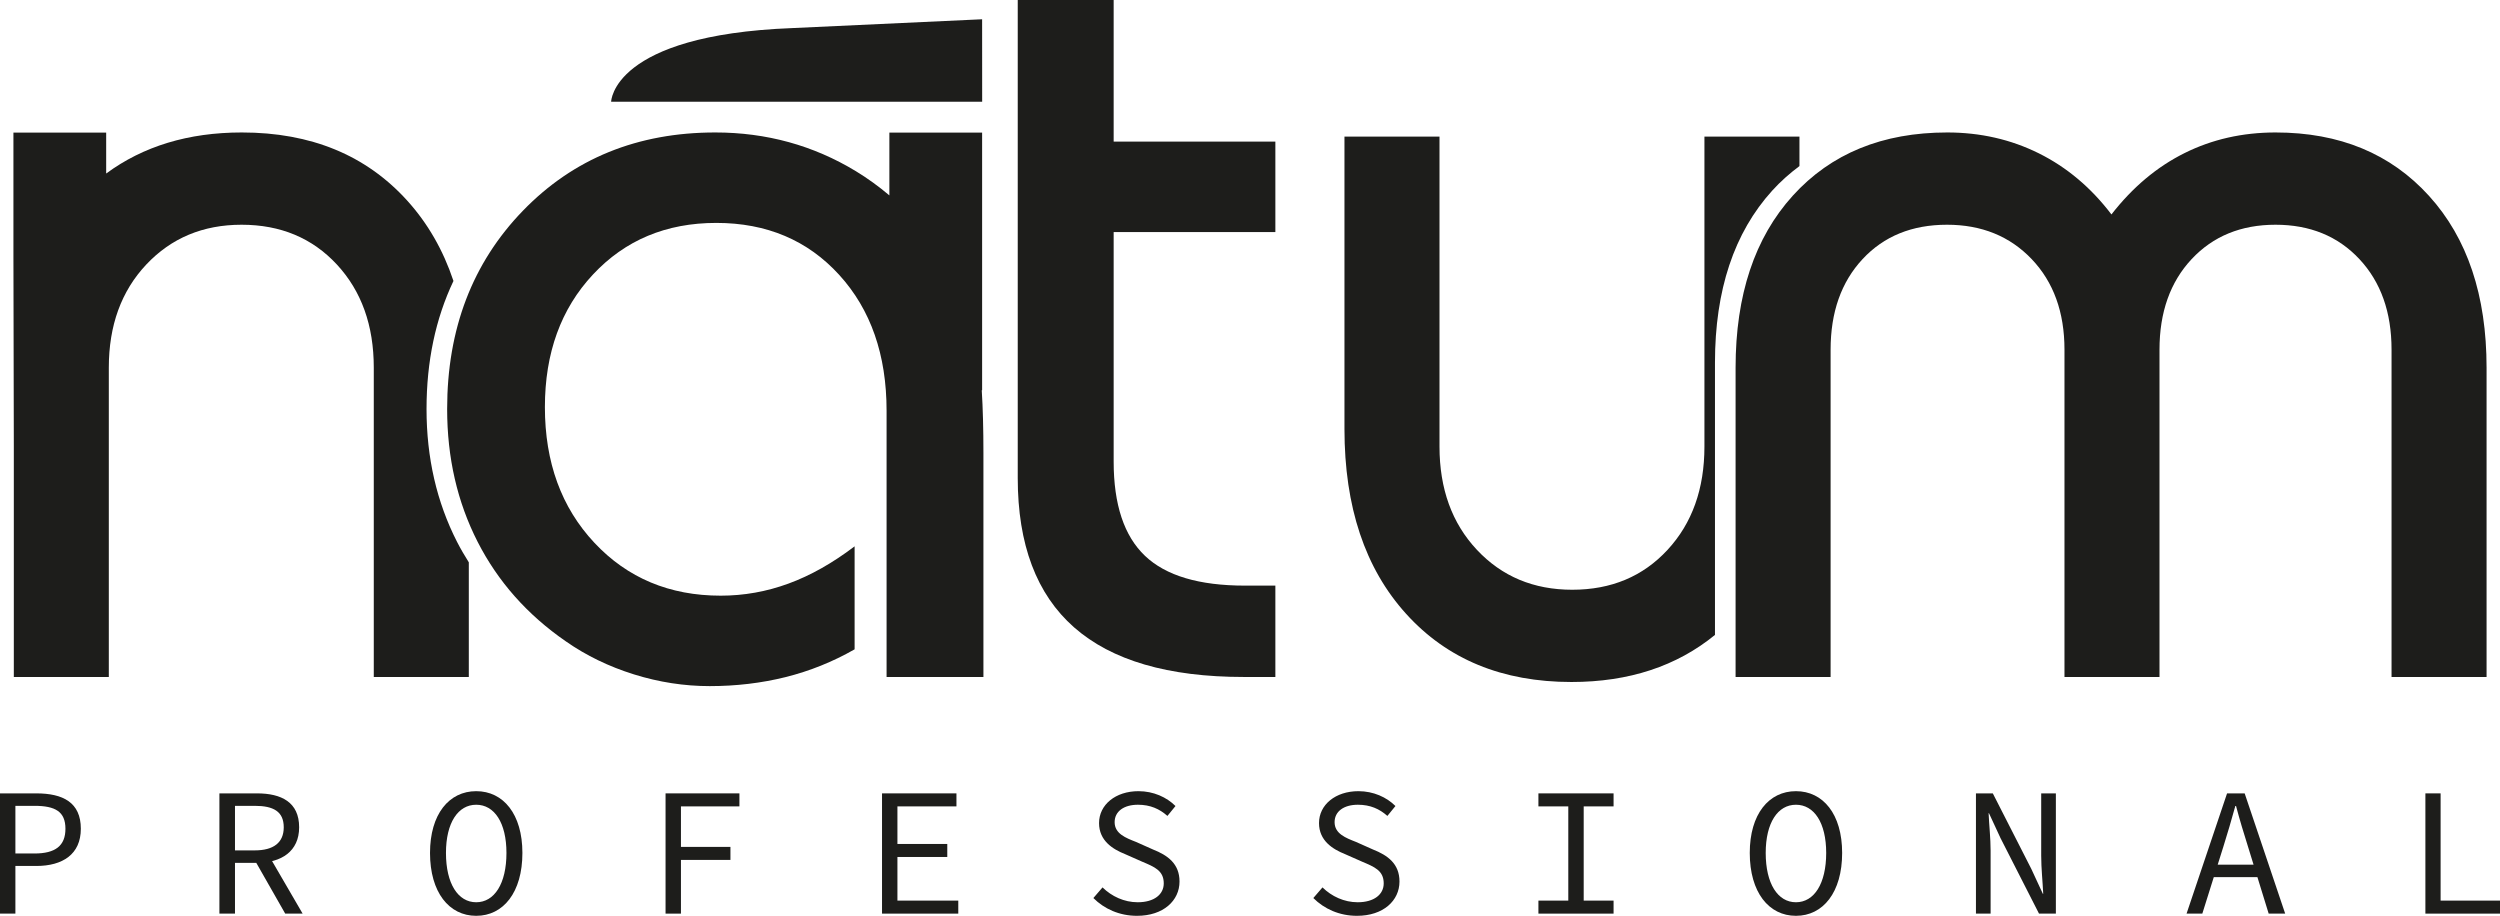
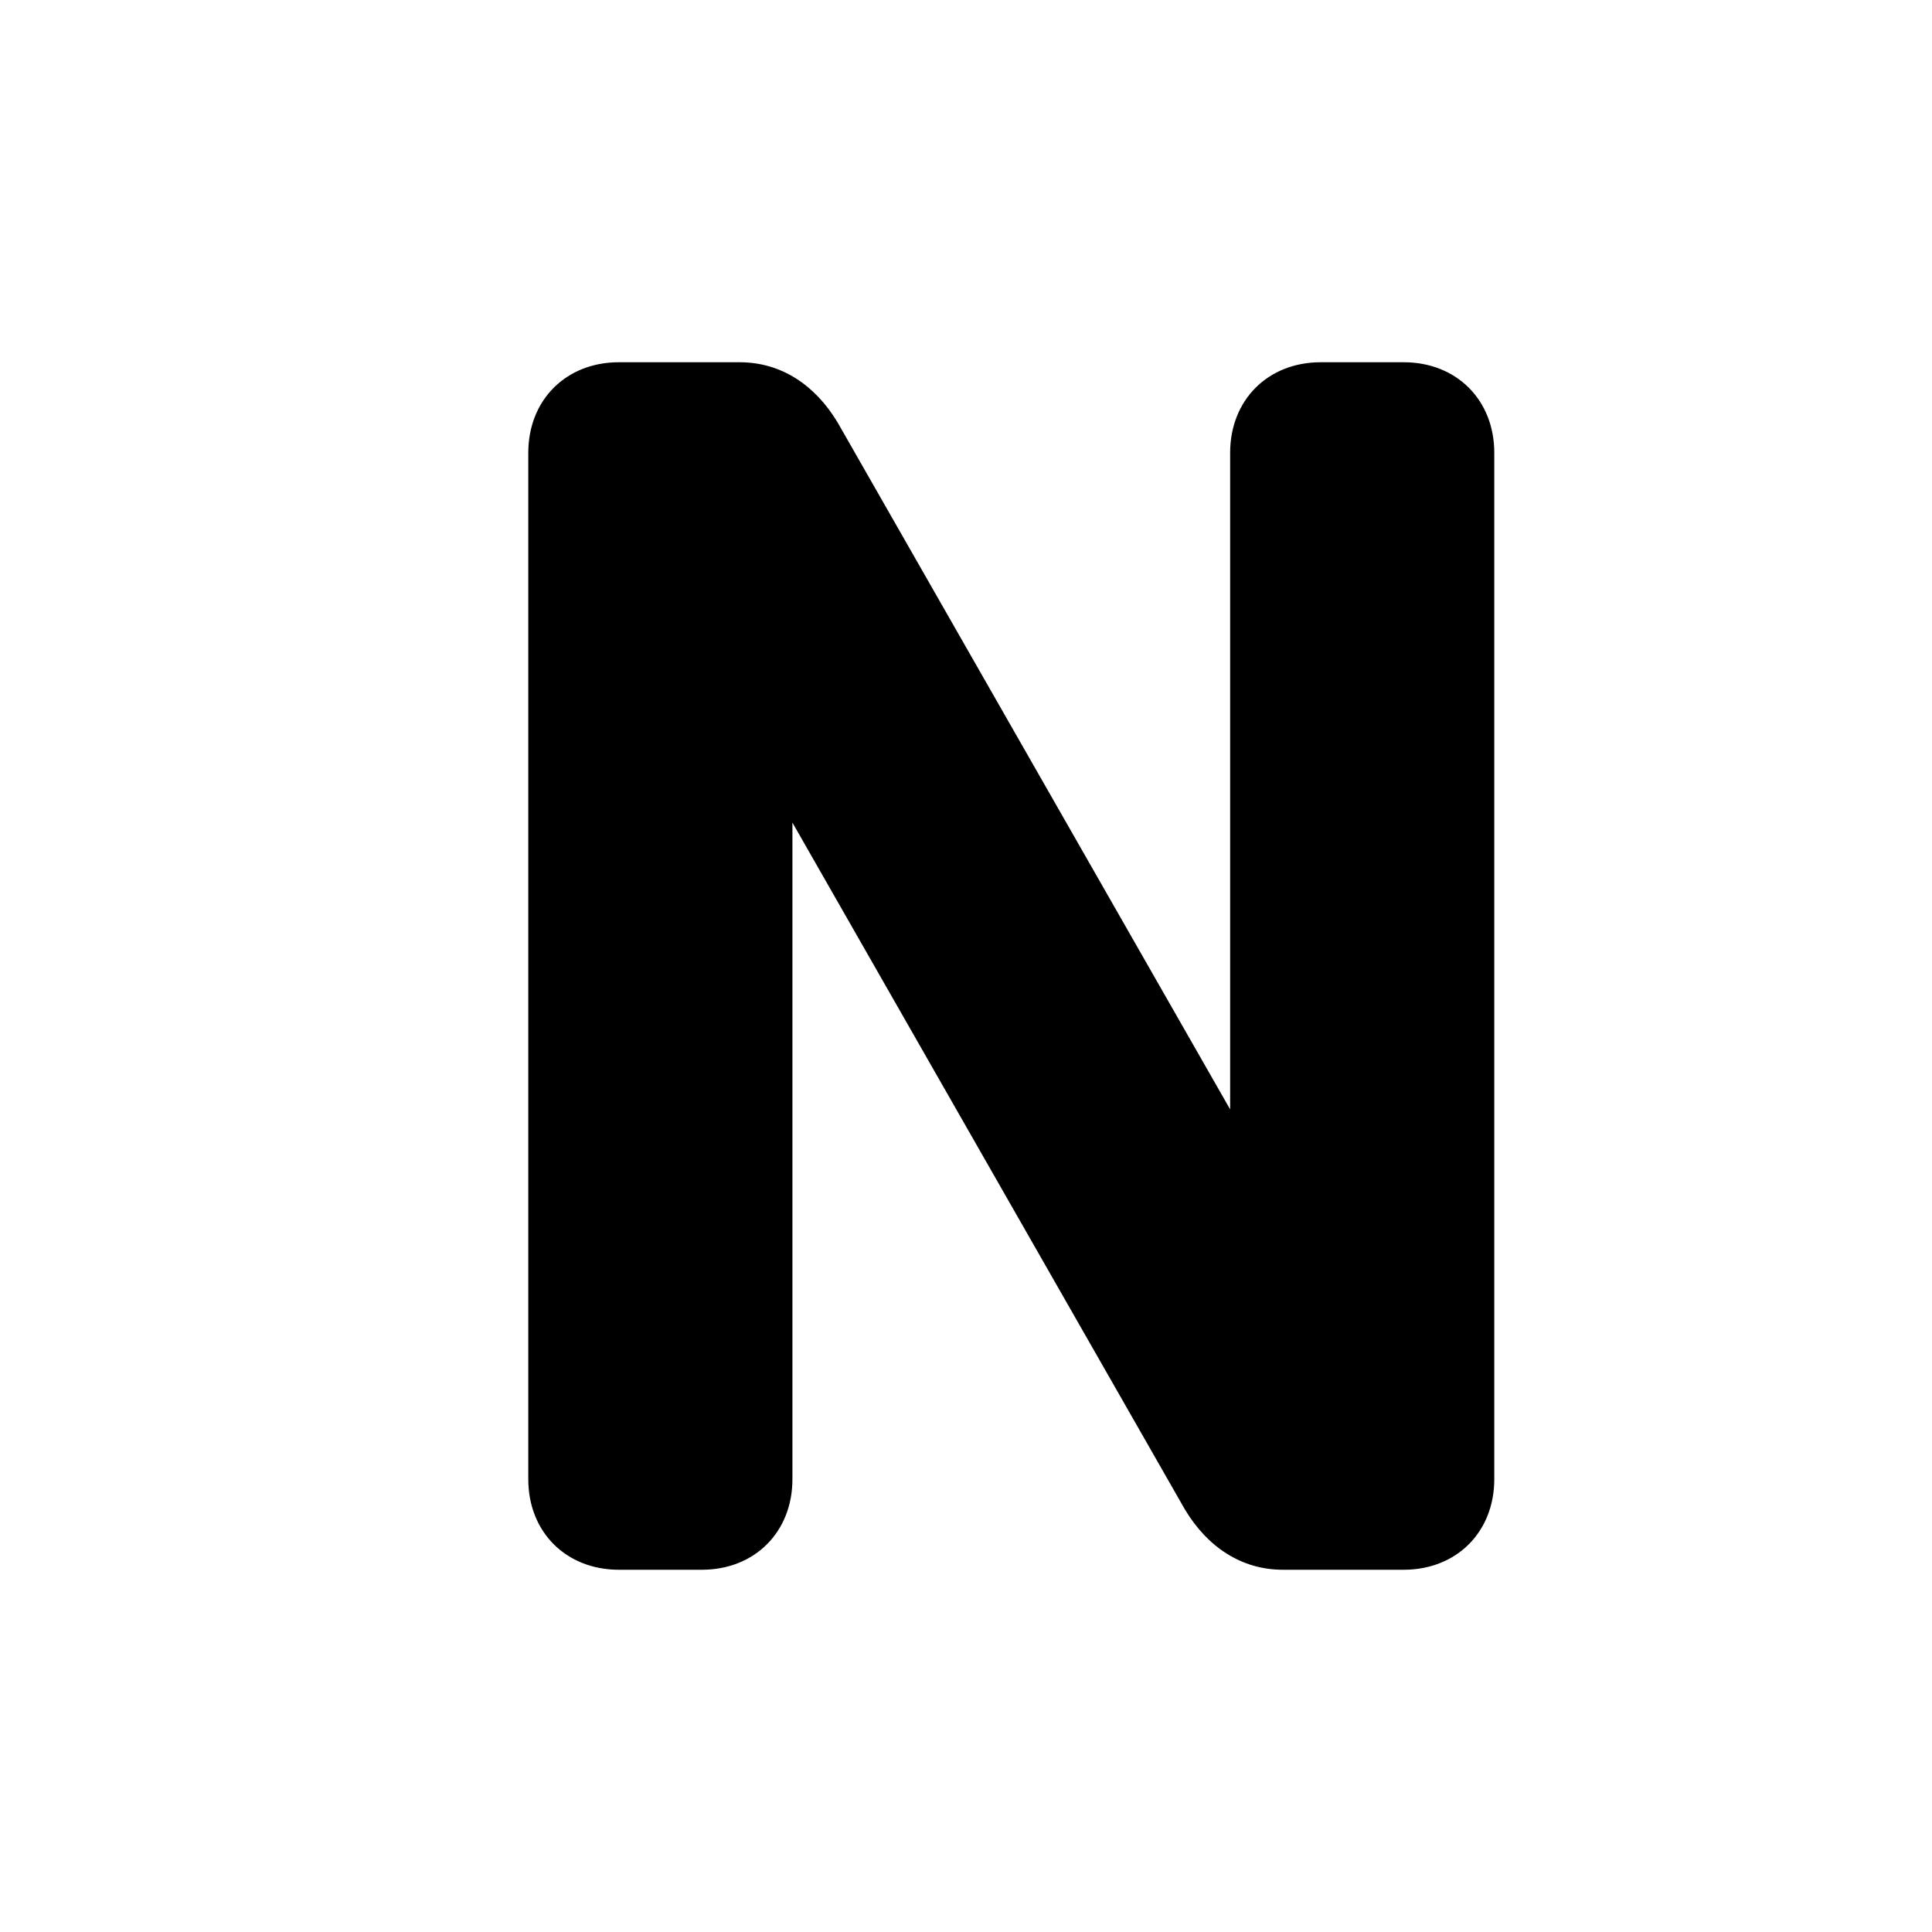
- <svg xmlns="http://www.w3.org/2000/svg" viewBox="0 0 1220.388 447.063" height="447.063" width="1220.388" xml:space="preserve" id="svg2" version="1.1">
-   <defs id="defs6">
-     <clipPath id="clipPath18" clipPathUnits="userSpaceOnUse">
-       <path id="path16" d="M 0,335.297 H 915.291 V 0 H 0 Z" />
-     </clipPath>
-   </defs>
-   <g transform="matrix(1.333333,0,0,-1.333333,0,447.0627)" id="g10">
-     <g id="g12">
-       <g clip-path="url(#clipPath18)" id="g14">
-         <g transform="translate(12.6165,22.8177)" id="g20">
-           <path id="path22" style="fill:#1d1d1b;fill-opacity:1;fill-rule:nonzero;stroke:none" d="m 0,0 c 7.65,0 11.342,2.818 11.342,9.06 0,6.308 -3.759,8.389 -11.342,8.389 H -6.98 V 0 Z M -12.616,22.011 H 0.671 c 9.731,0 16.308,-3.288 16.308,-12.951 0,-9.329 -6.644,-13.624 -16.308,-13.624 H -6.98 v -17.448 h -5.636 z" />
-         </g>
-         <g transform="translate(97.3745,23.8911)" id="g24">
-           <path id="path26" style="fill:#1d1d1b;fill-opacity:1;fill-rule:nonzero;stroke:none" d="M 0,0 13.422,-23.085 H 7.047 L -4.429,-2.952 Z m -4.094,0.067 c 6.846,0 10.604,2.819 10.604,8.456 0,5.772 -3.758,7.852 -10.604,7.852 h -7.248 V 0.067 Z m -12.952,20.871 h 13.757 c 8.926,0 15.436,-3.221 15.436,-12.415 0,-8.792 -6.51,-13.019 -15.436,-13.019 h -8.053 v -18.589 h -5.704 z" />
-         </g>
-         <g transform="translate(185.4205,23.0191)" id="g28">
-           <path id="path30" style="fill:#1d1d1b;fill-opacity:1;fill-rule:nonzero;stroke:none" d="m 0,0 c 0,11.073 -4.428,17.649 -11.072,17.649 -6.644,0 -11.074,-6.576 -11.074,-17.649 0,-11.275 4.43,-18.053 11.074,-18.053 C -4.428,-18.053 0,-11.275 0,0 m -27.984,0 c 0,14.227 6.979,22.616 16.912,22.616 9.932,0 16.911,-8.389 16.911,-22.616 0,-14.429 -6.979,-23.019 -16.911,-23.019 -9.933,0 -16.912,8.59 -16.912,23.019" />
-         </g>
-         <g transform="translate(243.67,44.829)" id="g32">
-           <path id="path34" style="fill:#1d1d1b;fill-opacity:1;fill-rule:nonzero;stroke:none" d="M 0,0 H 27.045 V -4.764 H 5.637 v -14.831 h 18.12 V -24.36 H 5.637 V -44.023 H 0 Z" />
-         </g>
-         <g transform="translate(322.9246,44.829)" id="g36">
-           <path id="path38" style="fill:#1d1d1b;fill-opacity:1;fill-rule:nonzero;stroke:none" d="M 0,0 H 27.247 V -4.764 H 5.638 v -13.758 h 18.253 v -4.765 H 5.638 v -15.971 h 22.28 v -4.765 l -27.918,0 z" />
-         </g>
-         <g transform="translate(400.301,6.5096)" id="g40">
-           <path id="path42" style="fill:#1d1d1b;fill-opacity:1;fill-rule:nonzero;stroke:none" d="m 0,0 3.355,3.893 c 3.356,-3.289 7.92,-5.436 12.885,-5.436 6.041,0 9.53,2.886 9.53,6.912 0,4.698 -3.423,6.04 -7.851,7.919 l -6.376,2.819 C 7.181,17.851 2.08,20.939 2.08,27.448 c 0,6.711 6.04,11.677 14.429,11.677 5.503,0 10.334,-2.215 13.556,-5.436 l -2.953,-3.624 c -2.885,2.55 -6.241,4.094 -10.805,4.094 -5.1,0 -8.523,-2.416 -8.523,-6.376 0,-4.228 4.094,-5.771 7.853,-7.247 l 6.174,-2.752 c 5.435,-2.147 9.73,-5.235 9.73,-11.744 0,-6.979 -5.905,-12.55 -15.569,-12.55 C 9.529,-6.51 3.959,-3.959 0,0" />
-         </g>
-         <g transform="translate(480.8312,6.5096)" id="g44">
-           <path id="path46" style="fill:#1d1d1b;fill-opacity:1;fill-rule:nonzero;stroke:none" d="m 0,0 3.355,3.893 c 3.356,-3.289 7.92,-5.436 12.885,-5.436 6.041,0 9.53,2.886 9.53,6.912 0,4.698 -3.422,6.04 -7.851,7.919 l -6.376,2.819 C 7.181,17.851 2.08,20.939 2.08,27.448 c 0,6.711 6.04,11.677 14.429,11.677 5.503,0 10.334,-2.215 13.556,-5.436 l -2.953,-3.624 c -2.885,2.55 -6.241,4.094 -10.805,4.094 -5.1,0 -8.523,-2.416 -8.523,-6.376 0,-4.228 4.094,-5.771 7.853,-7.247 l 6.174,-2.752 c 5.435,-2.147 9.73,-5.235 9.73,-11.744 0,-6.979 -5.905,-12.55 -15.569,-12.55 C 9.529,-6.51 3.959,-3.959 0,0" />
-         </g>
-         <g transform="translate(563.2403,5.5706)" id="g48">
-           <path id="path50" style="fill:#1d1d1b;fill-opacity:1;fill-rule:nonzero;stroke:none" d="M 0,0 H 10.939 V 34.494 H 0 v 4.764 H 27.515 V 34.494 H 16.576 V 0 H 27.515 V -4.765 H 0 Z" />
-         </g>
-         <g transform="translate(668.5998,23.0191)" id="g52">
-           <path id="path54" style="fill:#1d1d1b;fill-opacity:1;fill-rule:nonzero;stroke:none" d="m 0,0 c 0,11.073 -4.428,17.649 -11.072,17.649 -6.644,0 -11.074,-6.576 -11.074,-17.649 0,-11.275 4.43,-18.053 11.074,-18.053 C -4.428,-18.053 0,-11.275 0,0 m -27.984,0 c 0,14.227 6.979,22.616 16.912,22.616 9.931,0 16.911,-8.389 16.911,-22.616 0,-14.429 -6.98,-23.019 -16.911,-23.019 -9.933,0 -16.912,8.59 -16.912,23.019" />
-         </g>
-         <g transform="translate(723.4271,44.829)" id="g56">
-           <path id="path58" style="fill:#1d1d1b;fill-opacity:1;fill-rule:nonzero;stroke:none" d="m 0,0 h 6.175 l 14.092,-27.649 4.228,-9.126 h 0.135 c -0.202,4.362 -0.739,9.327 -0.739,13.958 V 0 H 29.26 V -44.023 H 23.086 L 8.993,-16.374 4.765,-7.247 H 4.631 c 0.201,-4.497 0.738,-9.195 0.738,-13.758 V -44.023 H 0 Z" />
-         </g>
-         <path id="path60" style="fill:#1d1d1b;fill-opacity:1;fill-rule:nonzero;stroke:none" d="m 808.386,18.724 h 20.2 V 14.16 h -20.2 z m 6.98,26.105 h 6.443 L 836.64,0.806 h -6.04 l -7.583,24.562 c -1.544,4.898 -3.02,9.731 -4.362,14.831 h -0.269 c -1.409,-5.1 -2.819,-9.933 -4.362,-14.831 L 806.306,0.806 h -5.771 z" />
-         <g transform="translate(887.9775,44.829)" id="g62">
-           <path id="path64" style="fill:#1d1d1b;fill-opacity:1;fill-rule:nonzero;stroke:none" d="m 0,0 h 5.57 v -39.258 h 21.743 v -4.765 H 0 Z" />
-         </g>
-         <g transform="translate(648.8451,265.5158)" id="g66">
-           <path id="path68" style="fill:#1d1d1b;fill-opacity:1;fill-rule:nonzero;stroke:none" d="M 0,0 C 3.073,3.387 6.423,6.335 9.965,8.978 V 19.776 H -24.824 V -93.702 c 0,-15.483 -4.496,-28.085 -13.499,-37.818 -8.999,-9.748 -20.63,-14.615 -34.899,-14.615 -14.134,0 -25.767,4.867 -34.902,14.615 -9.132,9.733 -13.696,22.335 -13.696,37.818 V 19.776 h -34.794 V -87.288 c 0,-28.488 7.523,-51.045 22.577,-67.673 15.042,-16.634 35.219,-24.948 60.522,-24.948 21.08,0 38.56,5.805 52.55,17.236 v 99.684 c 0,26.57 6.991,47.576 20.965,62.989" />
-         </g>
-         <g transform="translate(635.4263,87.4456)" id="g70">
-           <path id="path72" style="fill:#1d1d1b;fill-opacity:1;fill-rule:nonzero;stroke:none" d="m 0,0 v 113.243 c 0,26.57 6.991,47.576 20.965,62.989 13.981,15.41 32.827,23.122 56.526,23.122 12.113,0 23.295,-2.552 33.552,-7.647 10.256,-5.109 19.109,-12.56 26.564,-22.366 7.722,9.931 16.635,17.421 26.752,22.457 10.111,5.037 21.226,7.556 33.337,7.556 23.421,0 42.152,-7.745 56.191,-23.227 14.039,-15.474 21.061,-36.438 21.061,-62.884 V 0 h -34.789 v 119.836 c 0,13.711 -3.922,24.759 -11.769,33.15 -7.842,8.39 -18.081,12.586 -30.71,12.586 -12.626,0 -22.868,-4.196 -30.714,-12.586 -7.842,-8.391 -11.764,-19.439 -11.764,-33.15 V 0 h -34.79 v 119.836 c 0,13.711 -4.007,24.759 -12.002,33.15 -8.007,8.39 -18.346,12.586 -31.005,12.586 -12.813,0 -23.118,-4.196 -30.915,-12.586 -7.805,-8.391 -11.701,-19.439 -11.701,-33.15 L 34.789,0 Z" />
-         </g>
-         <g transform="translate(372.6109,335.2972)" id="g74">
-           <path id="path76" style="fill:#1d1d1b;fill-opacity:1;fill-rule:nonzero;stroke:none" d="M 0,0 H 35.119 V -51.847 H 94.322 V -84.961 H 35.119 v -84.022 c 0,-15.752 3.826,-27.254 11.466,-34.515 7.635,-7.277 19.831,-10.906 36.578,-10.906 h 11.159 v -33.448 H 82.761 c -27.655,0 -48.365,6.052 -62.121,18.156 C 6.878,-217.581 0,-199.349 0,-174.994 Z" />
-         </g>
-         <g transform="translate(156.1608,185.5511)" id="g78">
-           <path id="path80" style="fill:#1d1d1b;fill-opacity:1;fill-rule:nonzero;stroke:none" d="M 0,0 C 0,17.437 3.303,33.053 9.857,46.881 6.093,58.182 0.444,67.999 -7.097,76.328 c -15.046,16.611 -35.223,24.92 -60.523,24.92 -19.61,0 -36.139,-5.054 -49.668,-15.035 v 14.977 h -33.957 V 56.093 c 0,-23.219 0.144,-46.34 0.144,-69.54 v -60.574 -24.084 h 34.78 V 15.138 c 0,15.446 4.567,28.025 13.707,37.749 9.138,9.713 20.768,14.58 34.898,14.58 14.275,0 25.906,-4.867 34.904,-14.58 9.004,-9.724 13.499,-22.303 13.499,-37.749 V -98.105 h 34.791 v 41.973 c -1.528,2.432 -2.991,4.912 -4.31,7.496 C 3.723,-34.052 0,-17.848 0,0" />
-         </g>
-         <g transform="translate(359.4377,192.4186)" id="g82">
-           <path id="path84" style="fill:#1d1d1b;fill-opacity:1;fill-rule:nonzero;stroke:none" d="m 0,0 h 0.132 v 94.323 h -33.956 v -22.98 c -3.811,3.22 -7.875,6.192 -12.254,8.854 -15.571,9.448 -32.732,14.184 -51.479,14.184 -28.473,0 -51.95,-9.559 -70.442,-28.662 -18.492,-19.11 -27.732,-43.301 -27.732,-72.586 0,-17.849 3.723,-34.053 11.168,-48.636 7.445,-14.58 18.217,-26.726 32.306,-36.439 7.443,-5.202 15.755,-9.224 24.931,-12.088 9.172,-2.862 18.413,-4.289 27.724,-4.289 9.703,0 18.972,1.109 27.819,3.31 8.845,2.217 17.252,5.596 25.232,10.16 v 37.706 c -8.108,-6.158 -16.172,-10.702 -24.212,-13.64 -8.036,-2.951 -16.314,-4.424 -24.809,-4.424 -18.731,0 -34.145,6.451 -46.232,19.353 -12.095,12.906 -18.139,29.46 -18.139,49.68 0,19.828 5.872,36.012 17.632,48.582 11.744,12.567 26.788,18.86 45.113,18.86 18.46,0 33.467,-6.353 45.022,-19.041 11.556,-12.689 17.33,-29.271 17.33,-49.732 v -97.468 H 0.609 v 82.115 C 0.609,-14.172 0.406,-6.558 0,0" />
-         </g>
-         <g transform="translate(359.5873,298.0602)" id="g86">
-           <path id="path88" style="fill:#1d1d1b;fill-opacity:1;fill-rule:nonzero;stroke:none" d="m 0,0 h -135.842 c 0,0 0.405,24.39 66.183,26.949 l 69.642,3.234 z" />
-         </g>
-       </g>
-     </g>
-   </g>
+ <svg xmlns="http://www.w3.org/2000/svg" viewBox="0 0 512 512" width="100%" height="100%">
+   <path d="M 140 120            C 140 106 150 96 164 96            L 196 96            C 207 96 216 102 222 112            L 326 294            L 326 120            C 326 106 336 96 350 96            L 372 96            C 386 96 396 106 396 120            L 396 392            C 396 406 386 416 372 416            L 340 416            C 329 416 320 410 314 400            L 210 218            L 210 392            C 210 406 200 416 186 416            L 164 416            C 150 416 140 406 140 392            Z" fill="#000000" />
</svg>
